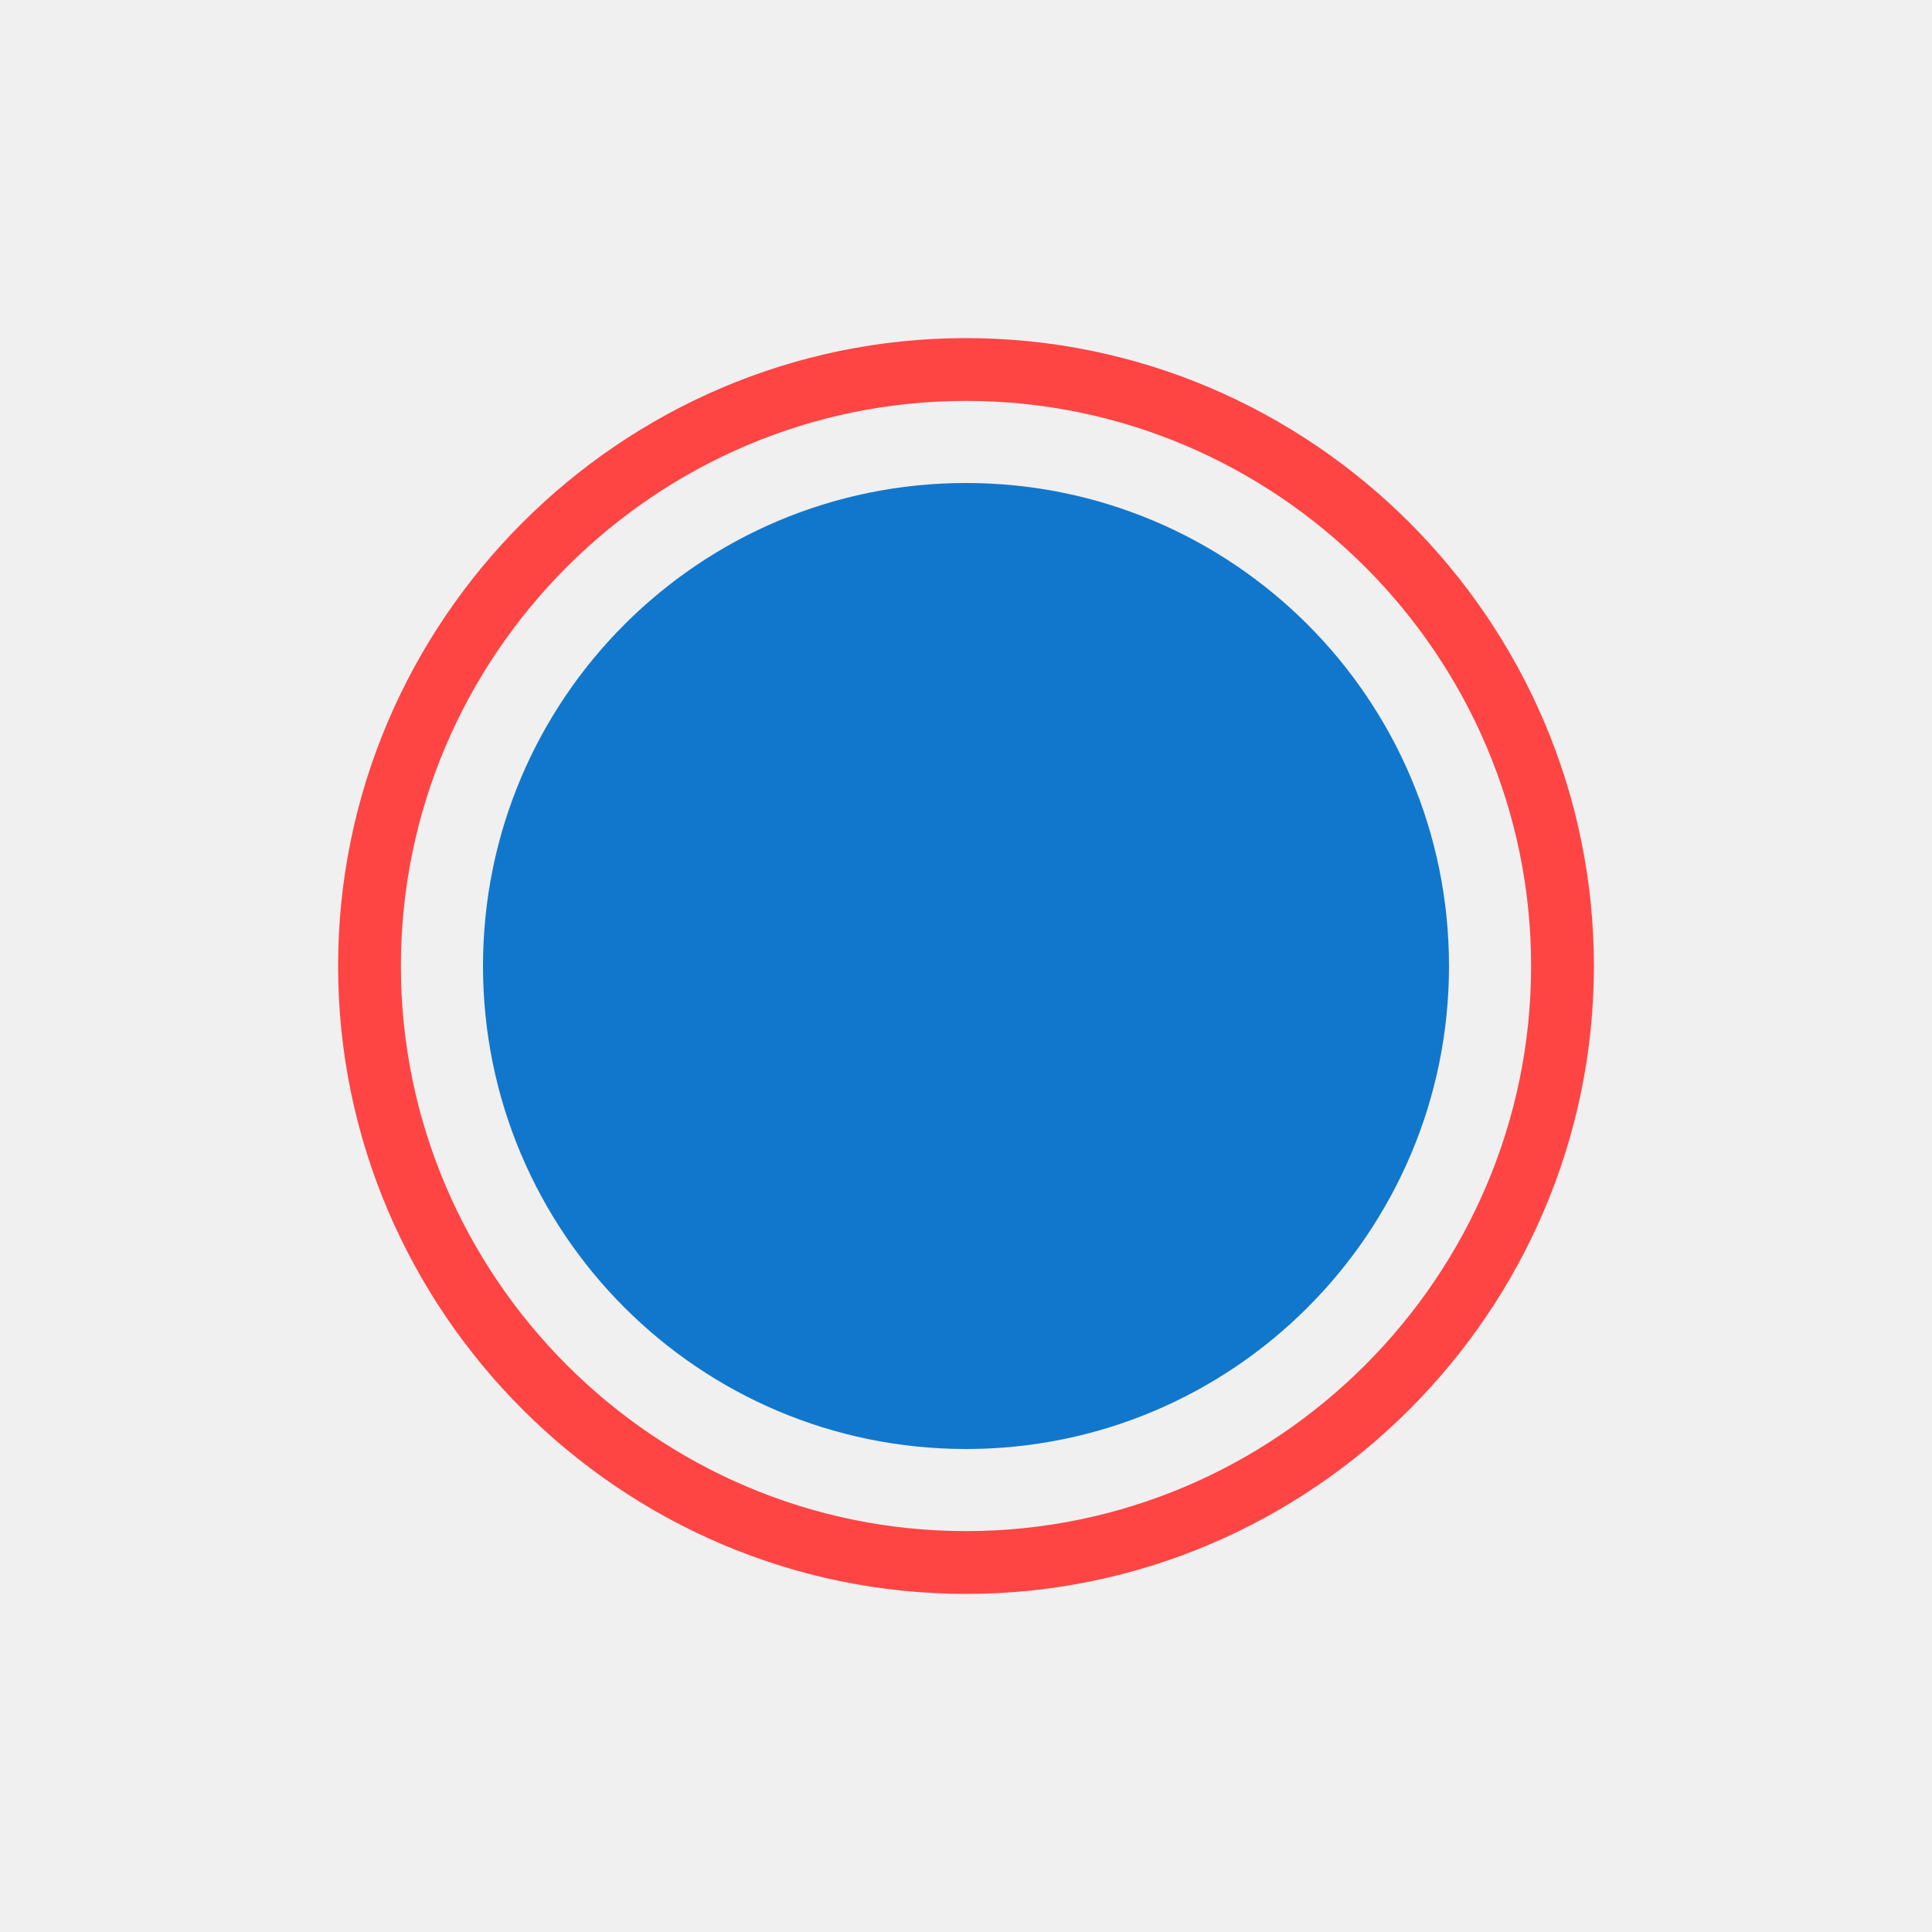
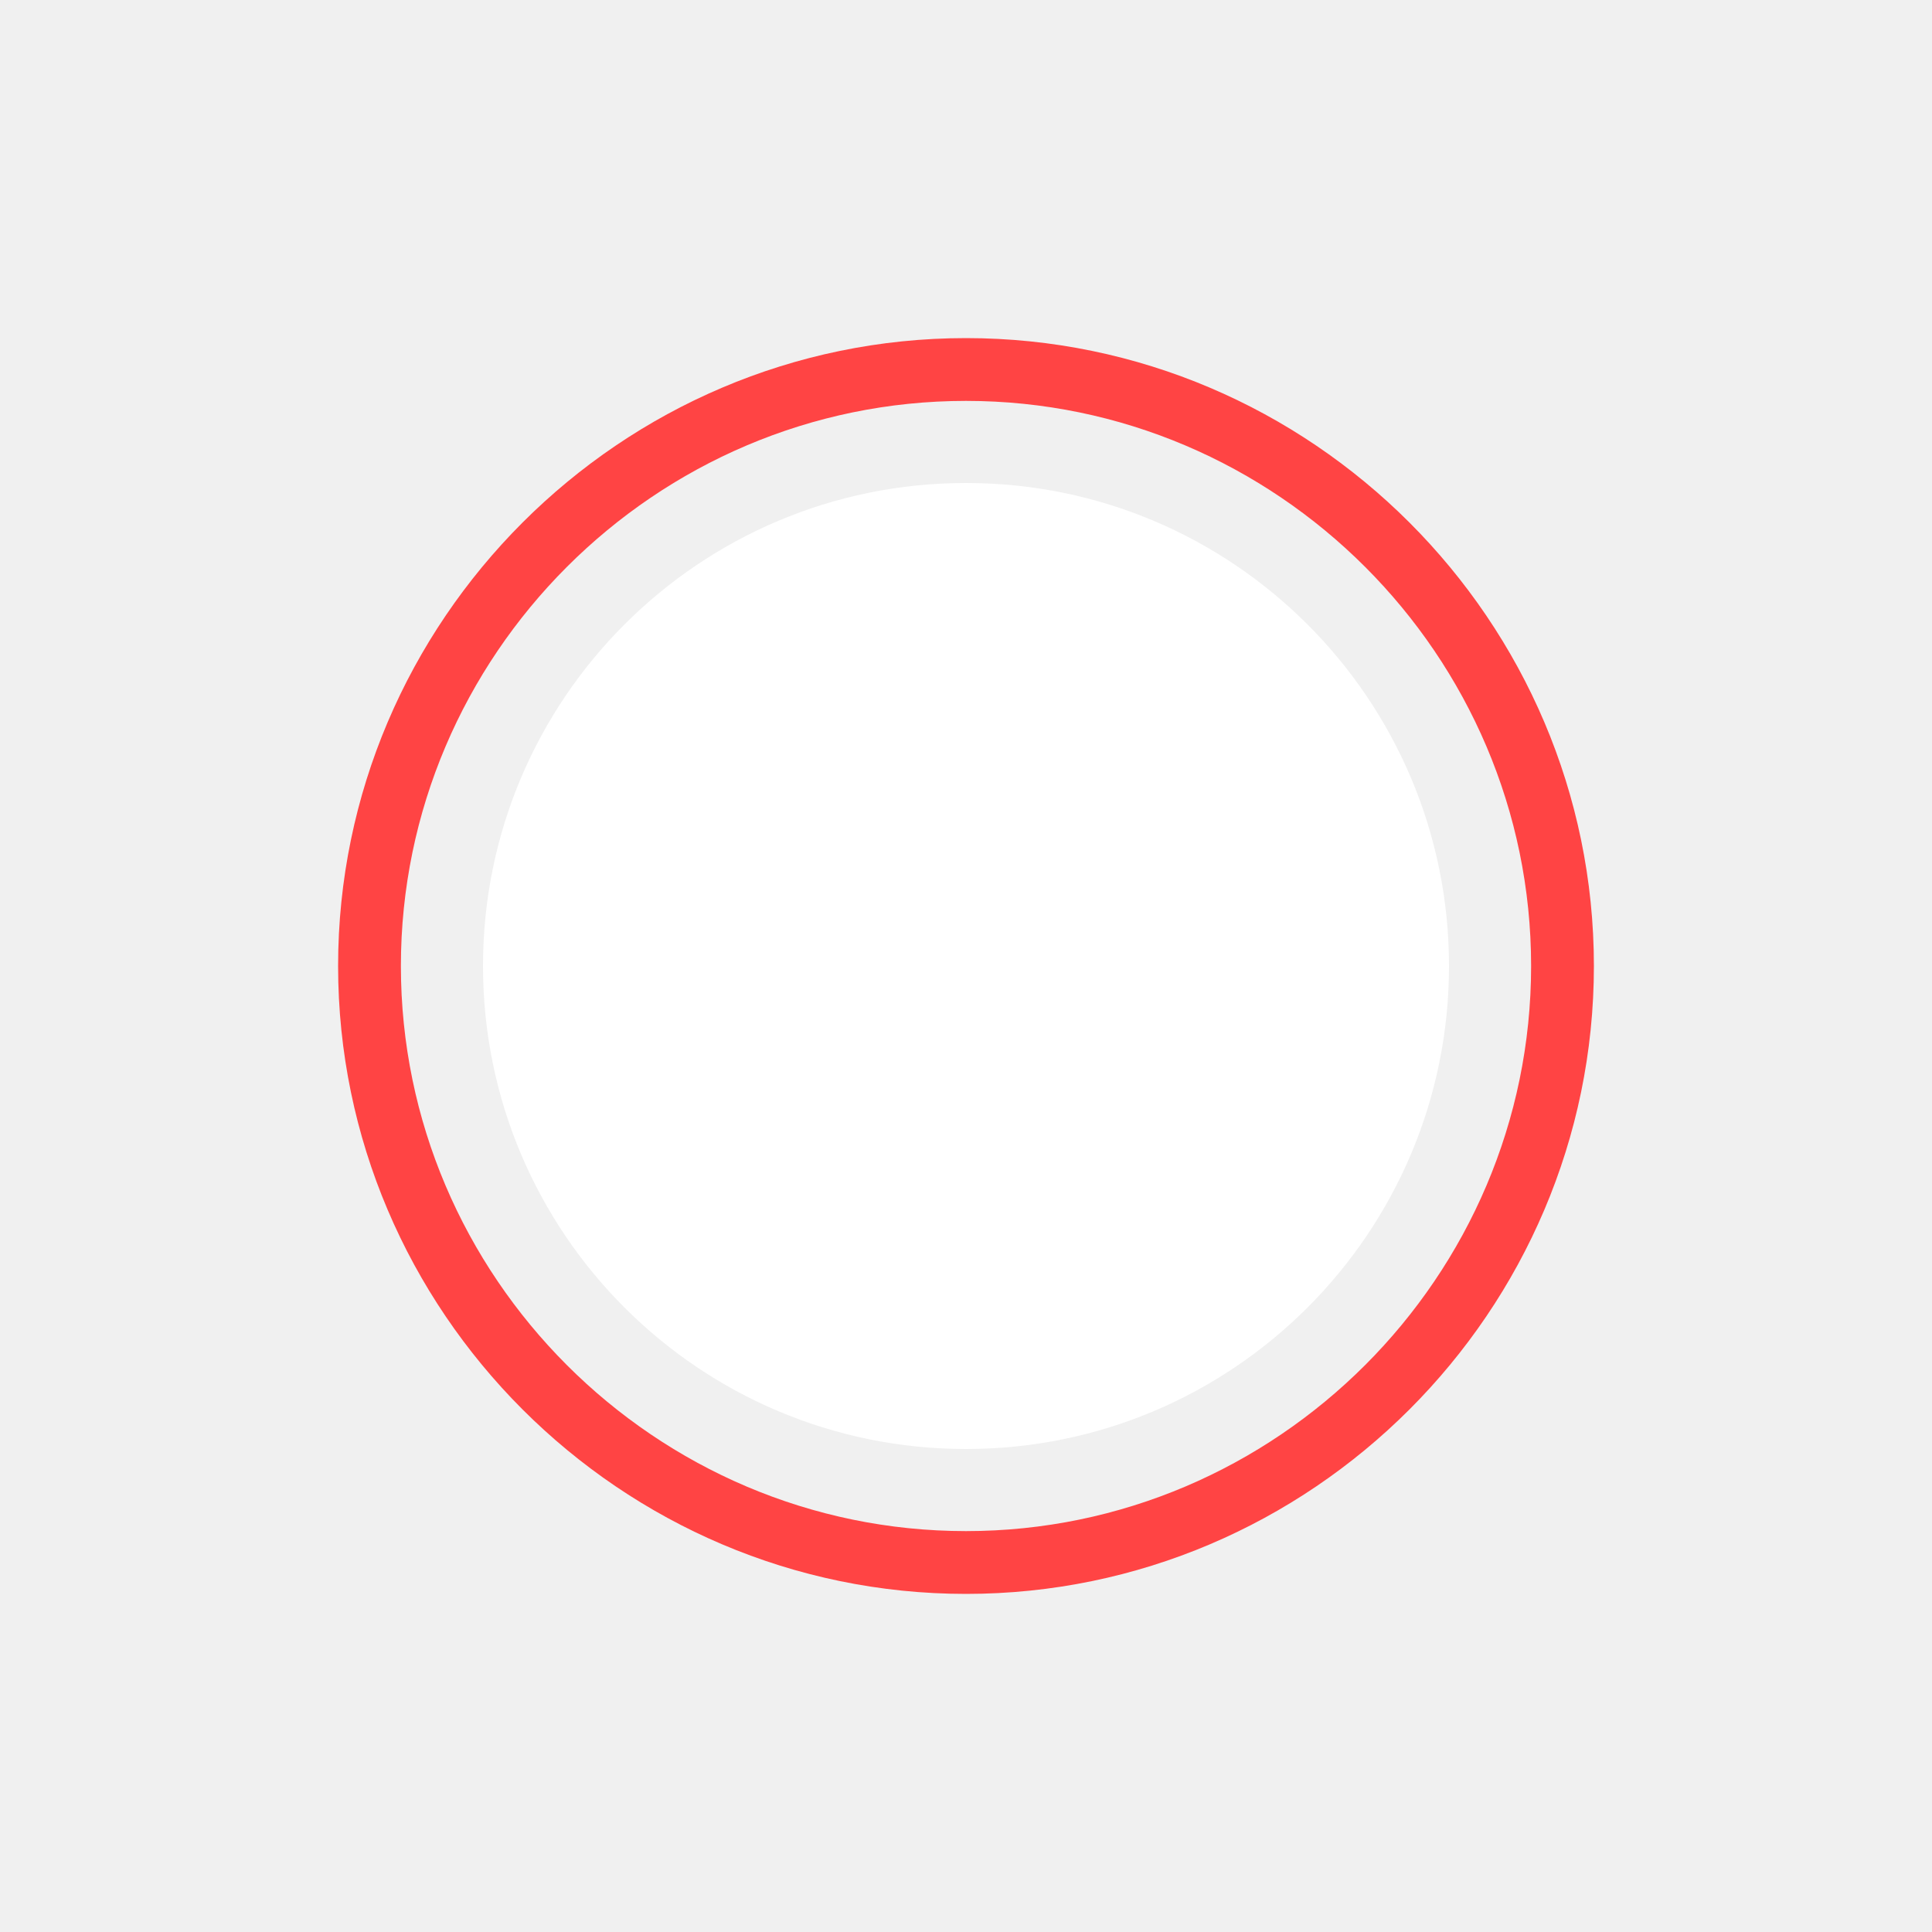
<svg xmlns="http://www.w3.org/2000/svg" x="0px" y="0px" width="48" height="48" viewBox="0 0 192 192" style=" fill:#000000;">
  <g transform="">
    <g fill="none" fill-rule="nonzero" stroke="none" stroke-width="1" stroke-linecap="butt" stroke-linejoin="miter" stroke-miterlimit="10" stroke-dasharray="" stroke-dashoffset="0" font-family="none" font-weight="none" font-size="none" text-anchor="none" style="mix-blend-mode: normal">
      <path d="M0,192v-192h192v192z" fill="none" />
-       <path d="M96,144c-26.51,0 -48,-21.49 -48,-48v0c0,-26.51 21.49,-48 48,-48v0c26.51,0 48,21.49 48,48v0c0,26.51 -21.49,48 -48,48z" fill="#17c" />
+       <path d="M96,144c-26.51,0 -48,-21.49 -48,-48v0c0,-26.51 21.49,-48 48,-48v0c26.51,0 48,21.49 48,48v0c0,26.51 -21.49,48 -48,48z" fill="#fff" />
      <g id="Layer_1" fill="#f44">
        <g id="surface1">
          <path d="M96,158.4c-34.32,0 -62.4,-28.08 -62.4,-62.4c0,-34.32 28.08,-62.4 62.4,-62.4c34.32,0 62.4,28.08 62.4,62.4c0,34.32 -28.08,62.4 -62.4,62.4zM96,39.84c-30.888,0 -56.16,25.272 -56.16,56.16c0,30.888 25.272,56.16 56.16,56.16c30.888,0 56.16,-25.272 56.16,-56.16c0,-30.888 -25.272,-56.16 -56.16,-56.16z">
                    </path>
        </g>
      </g>
      <path d="M96,192c-53.019,0 -96,-42.981 -96,-96v0c0,-53.019 42.981,-96 96,-96v0c53.019,0 96,42.981 96,96v0c0,53.019 -42.981,96 -96,96z" fill="none" />
      <path d="M96,188.16c-50.899,0 -92.16,-41.261 -92.16,-92.16v0c0,-50.899 41.261,-92.16 92.16,-92.16v0c50.899,0 92.16,41.261 92.16,92.16v0c0,50.899 -41.261,92.16 -92.16,92.16z" fill="none" />
      <path d="" fill="none" />
      <path d="" fill="none" />
      <path d="M0,192v-192h192v192z" fill="none" />
      <path d="M3.84,188.16v-184.32h184.32v184.32z" fill="none" />
    </g>
  </g>
</svg>
